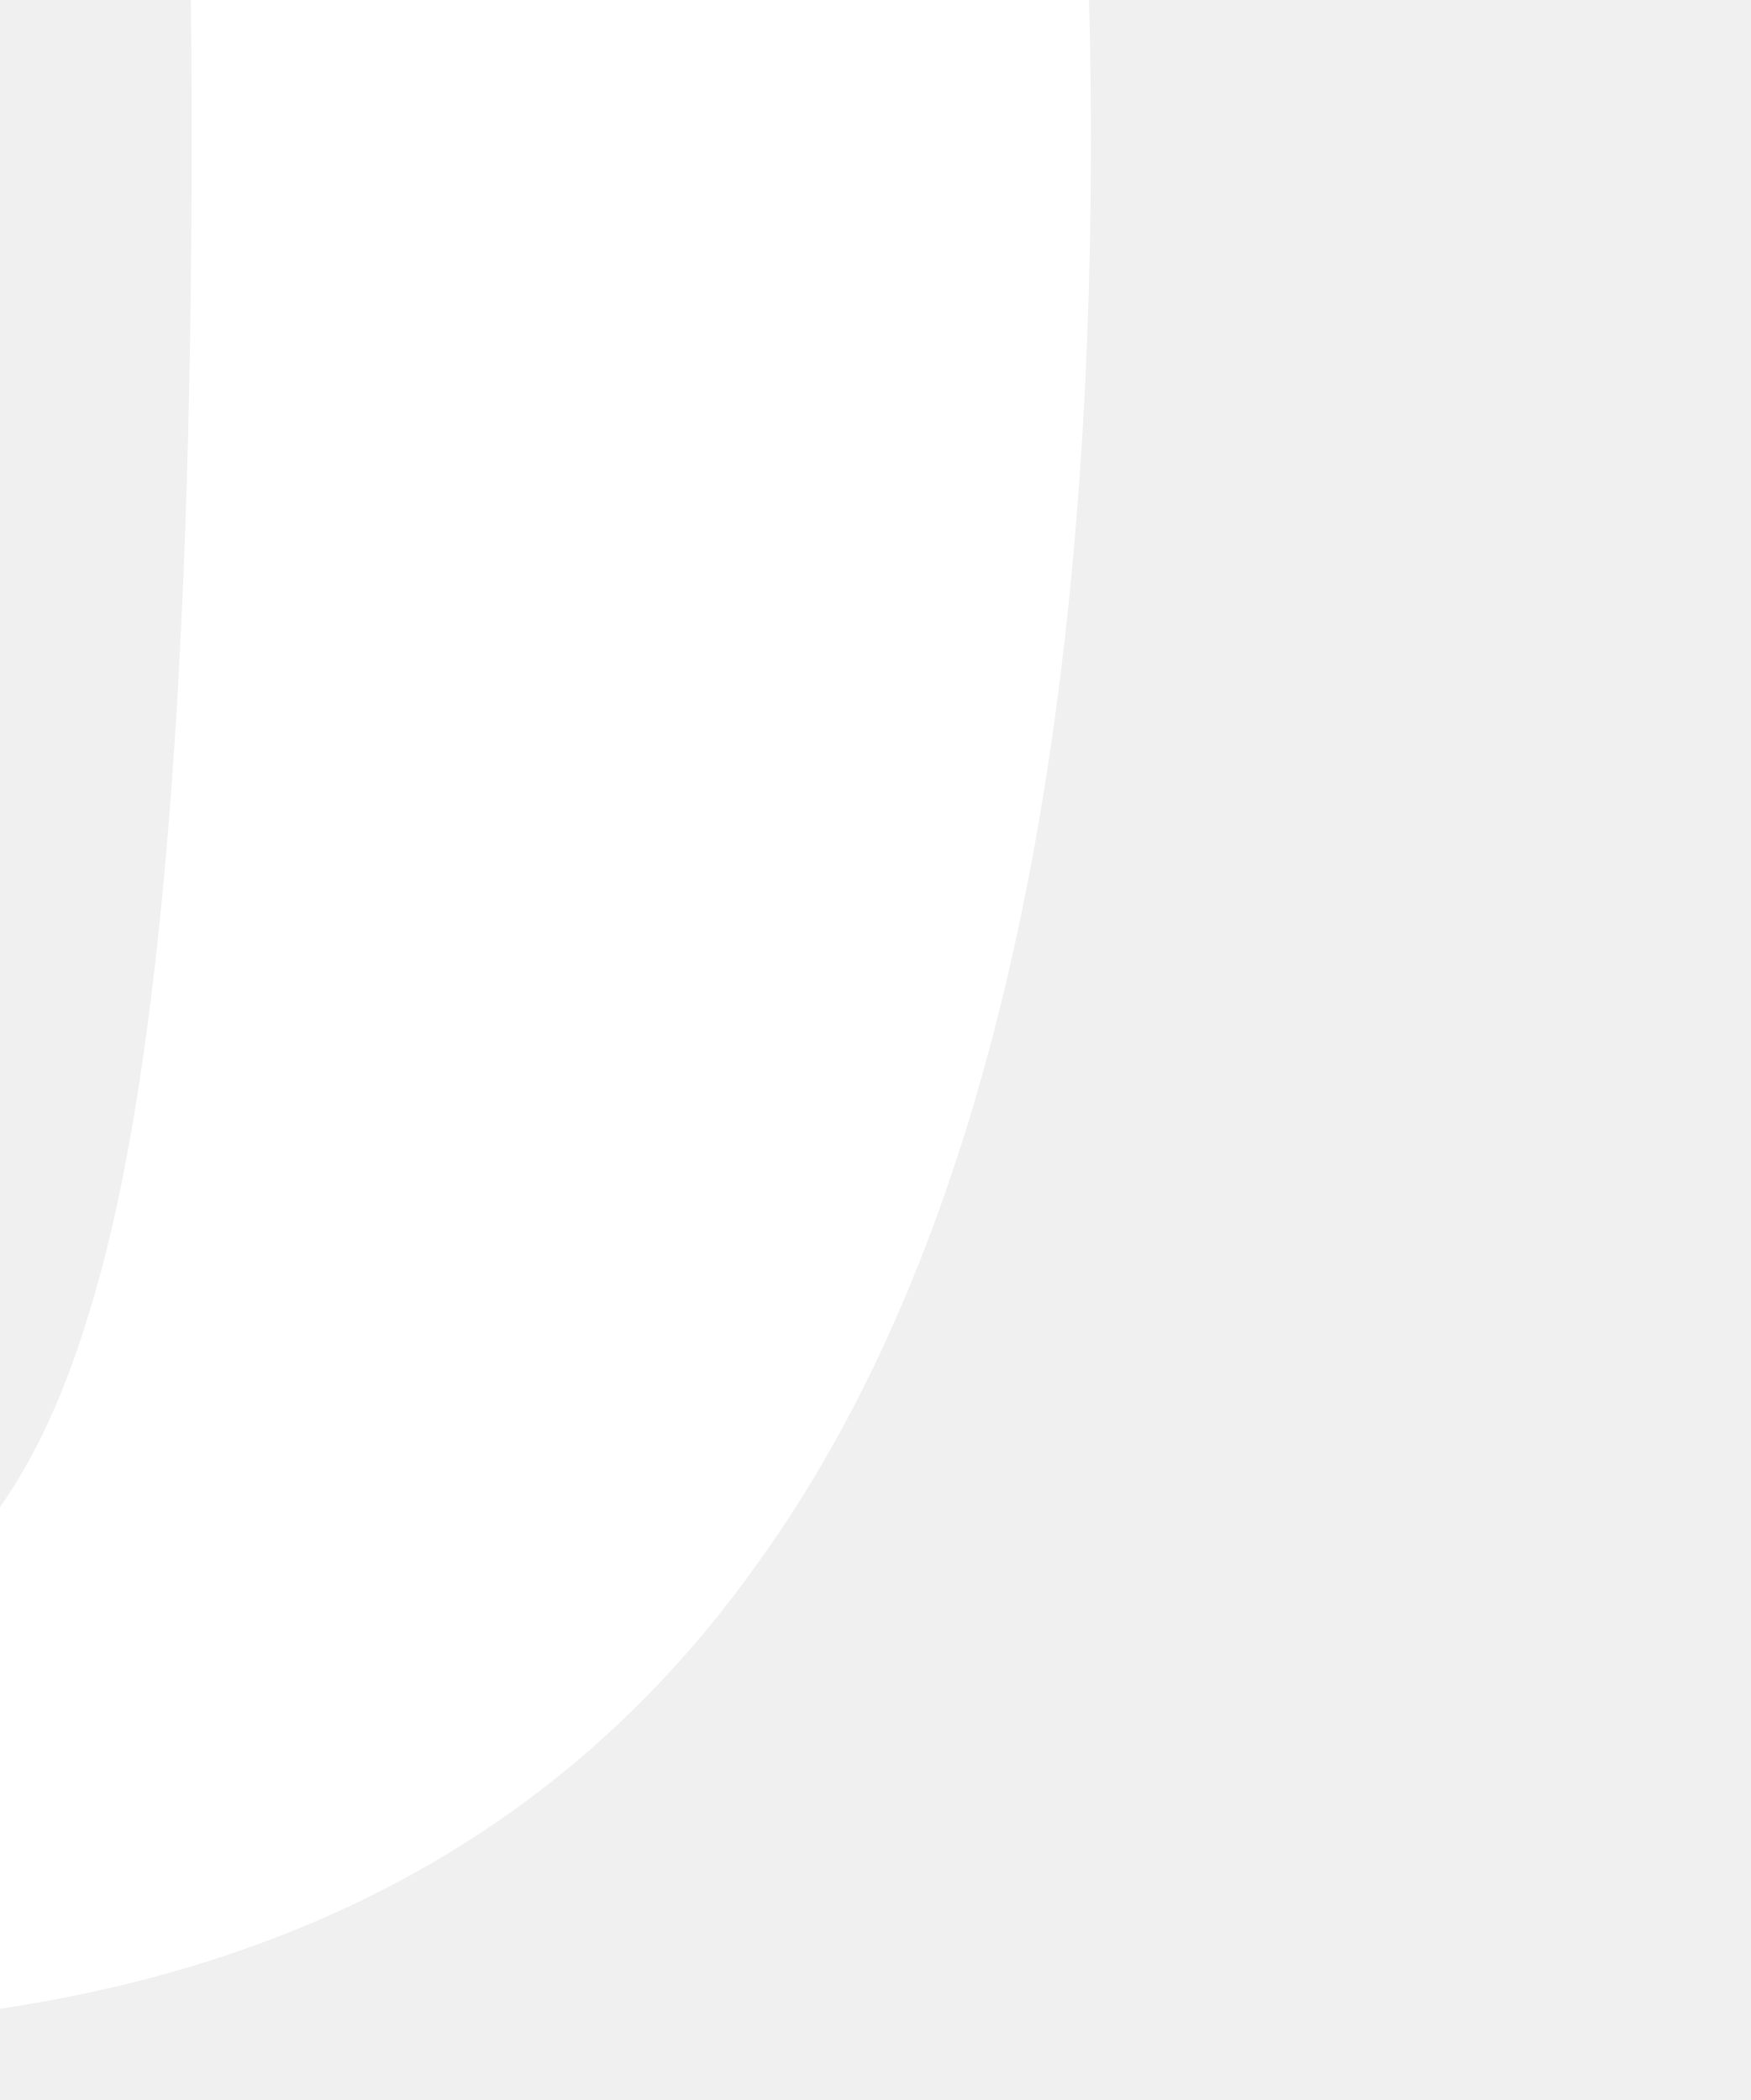
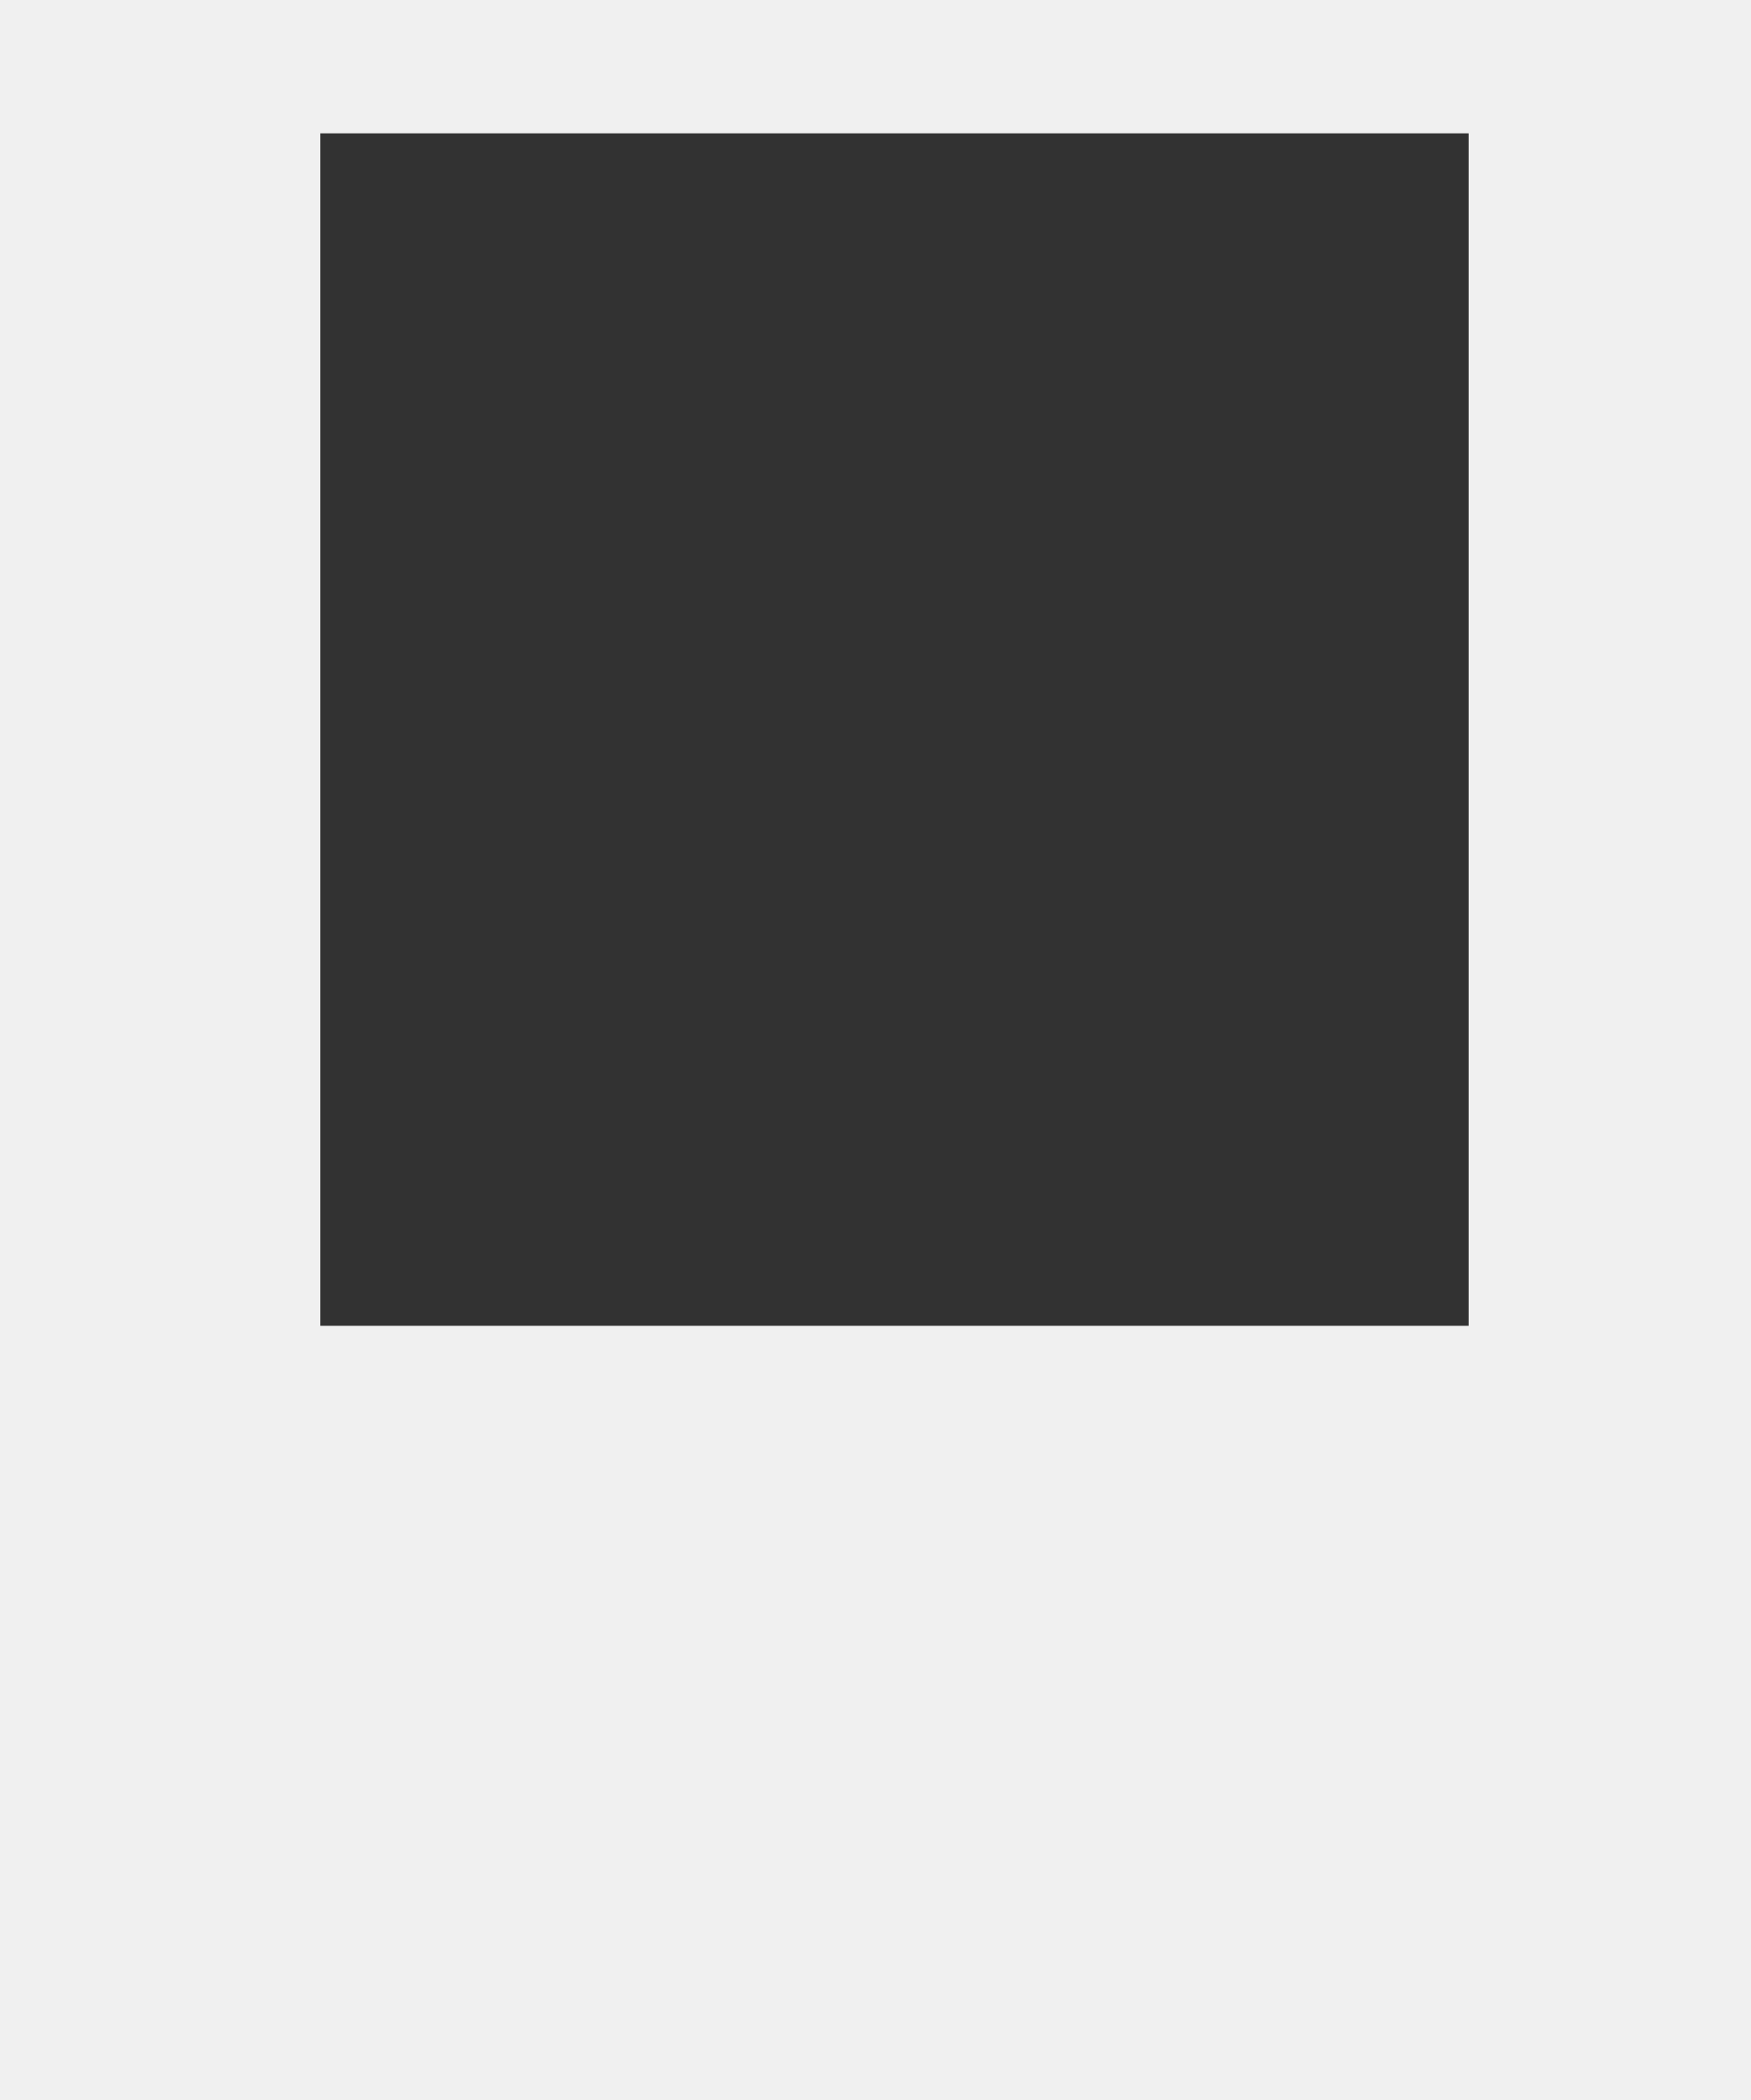
<svg xmlns="http://www.w3.org/2000/svg" version="1.0" width="5" height="6" id="svgdot">
  <defs id="defsdot" />
-   <text x="2.5" y="3" transform="scale(0.898338,1.113167)" id="textdot" xml:space="preserve" style="font-size:20px;font-style:normal;font-variant:normal;font-weight:bold;font-stretch:normal;text-align:center;line-height:125%;writing-mode:lr-tb;text-anchor:middle;fill:#ffffff;fill-opacity:1;stroke:none;font-family:Liberation Serif;">
-     <tspan x="4.5" y="5" id="tspandot">dot</tspan>
-   </text>
+   <rect style="opacity:0.79;fill:#000000;fill-opacity:1;stroke:none" id="rect2985" width="3.28" height="3.407" x="0.915" y="0.381" />
</svg>
